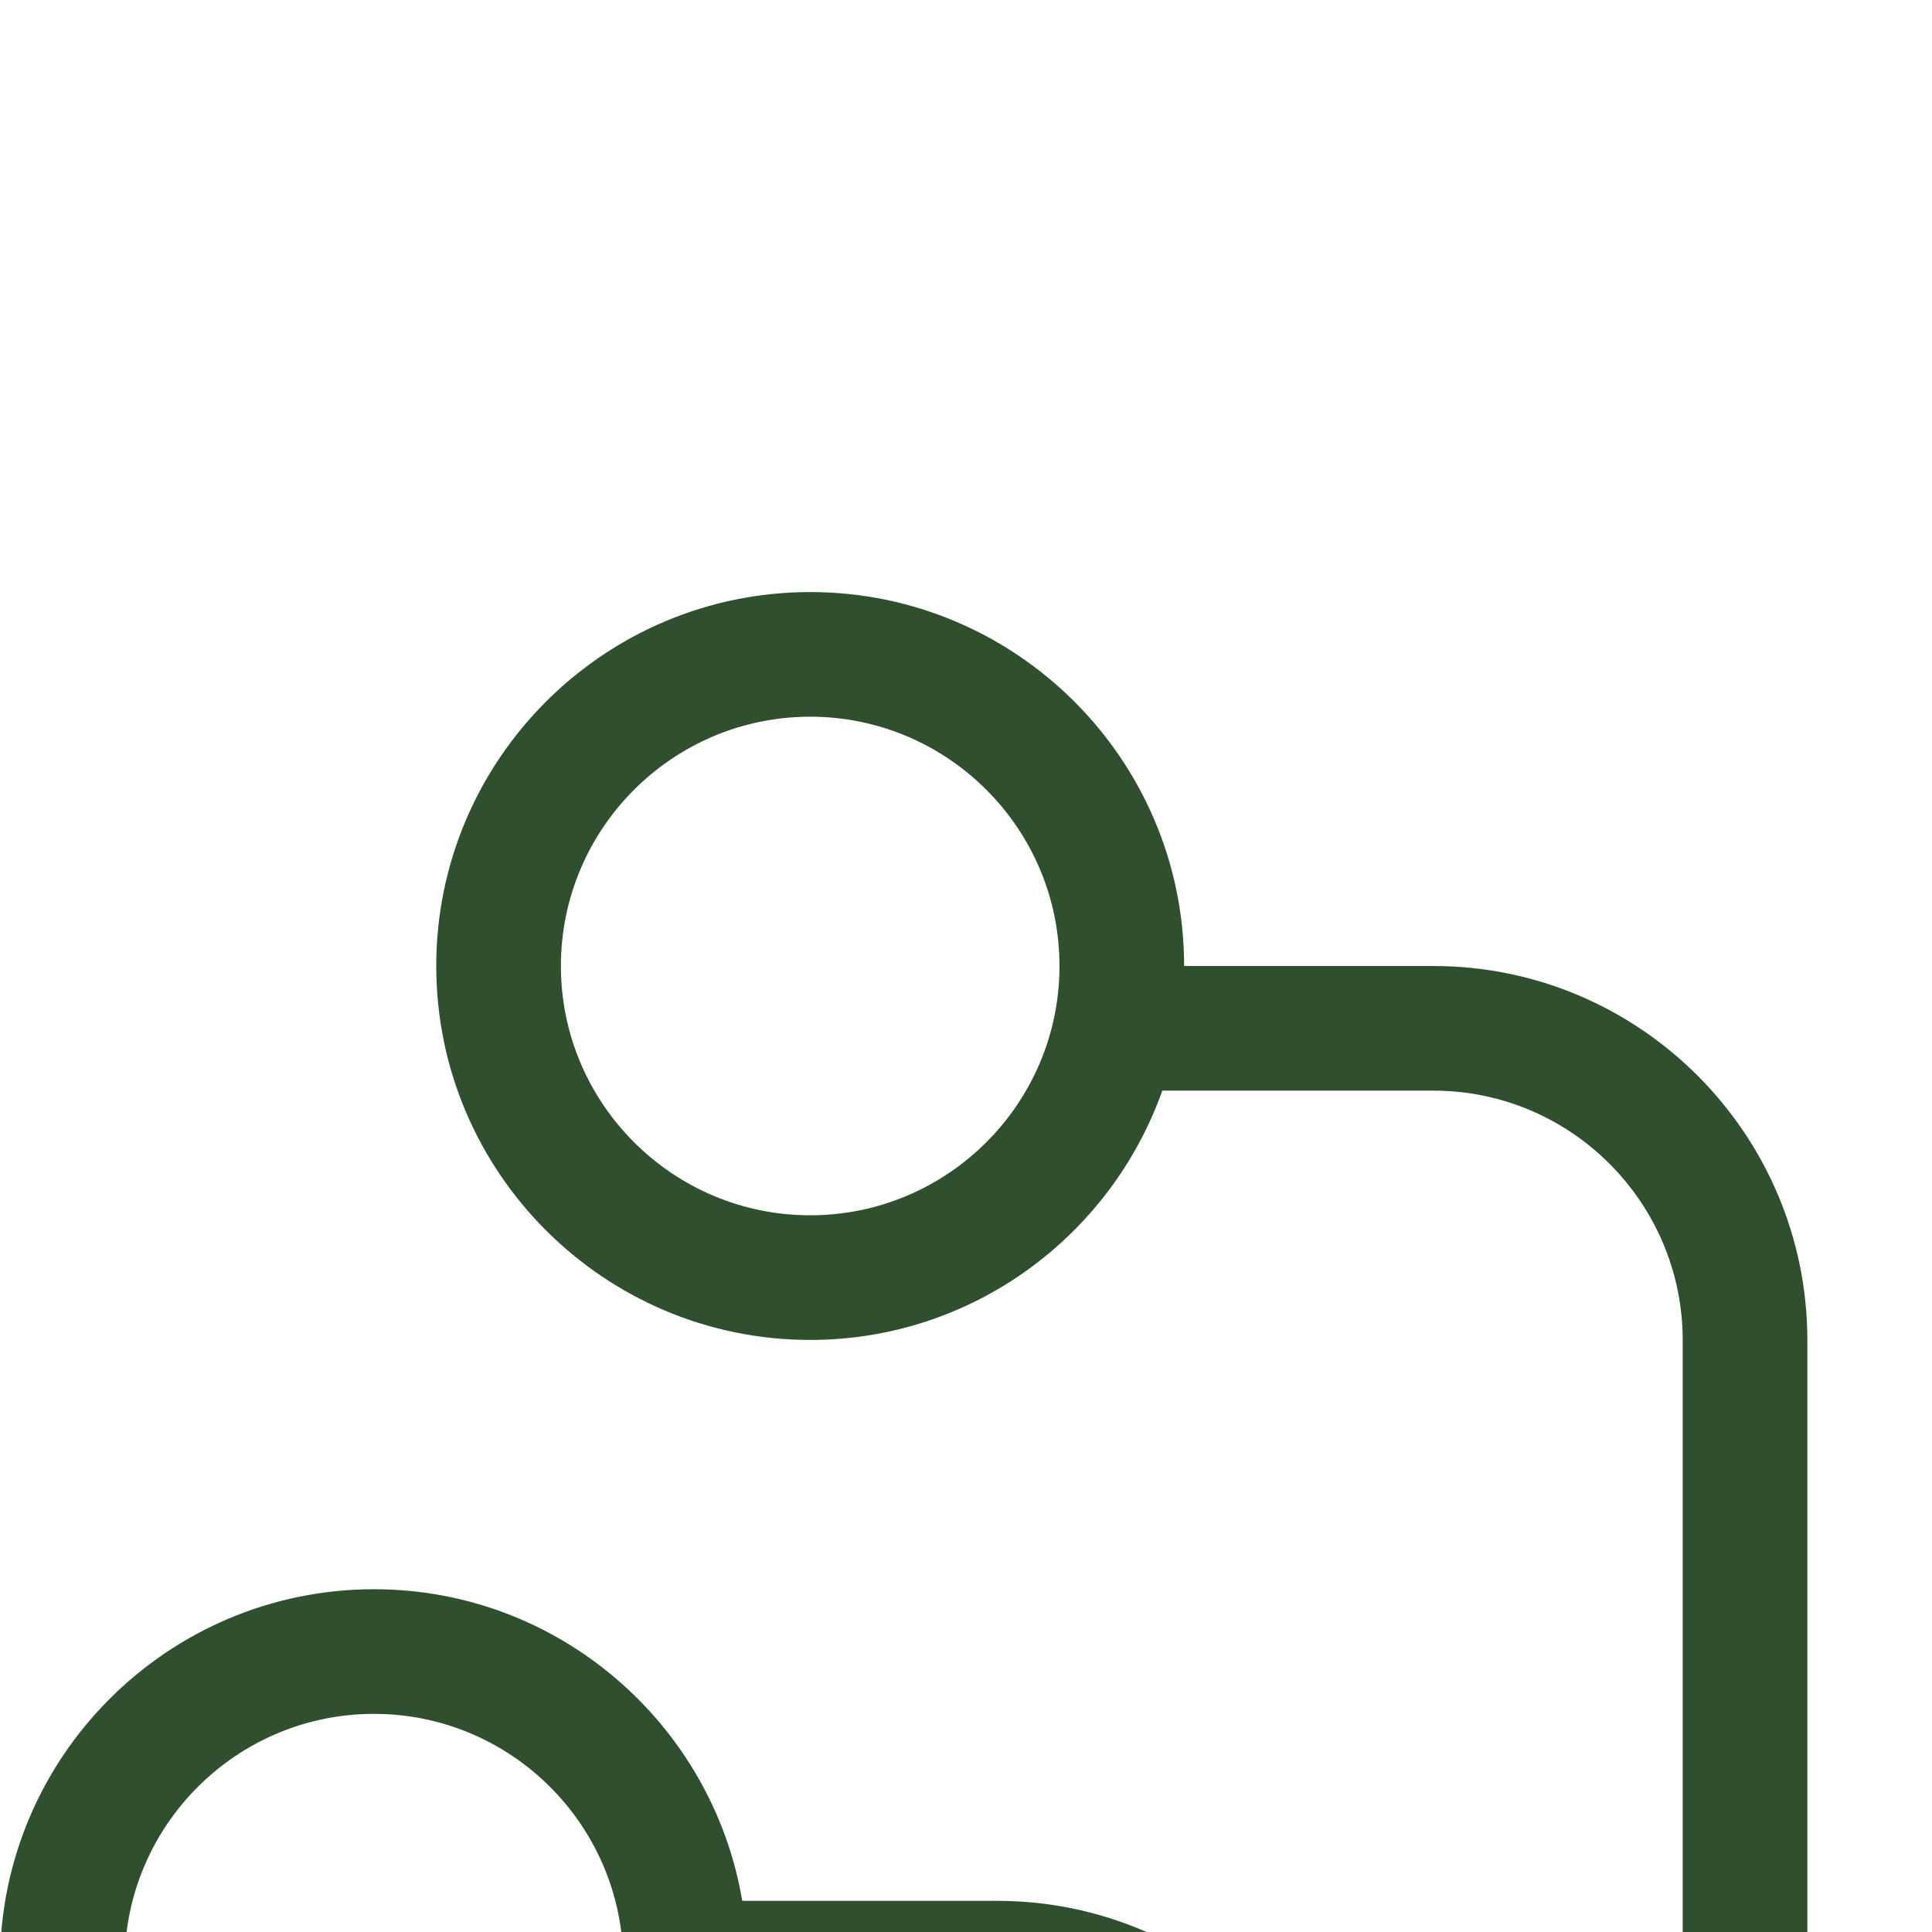
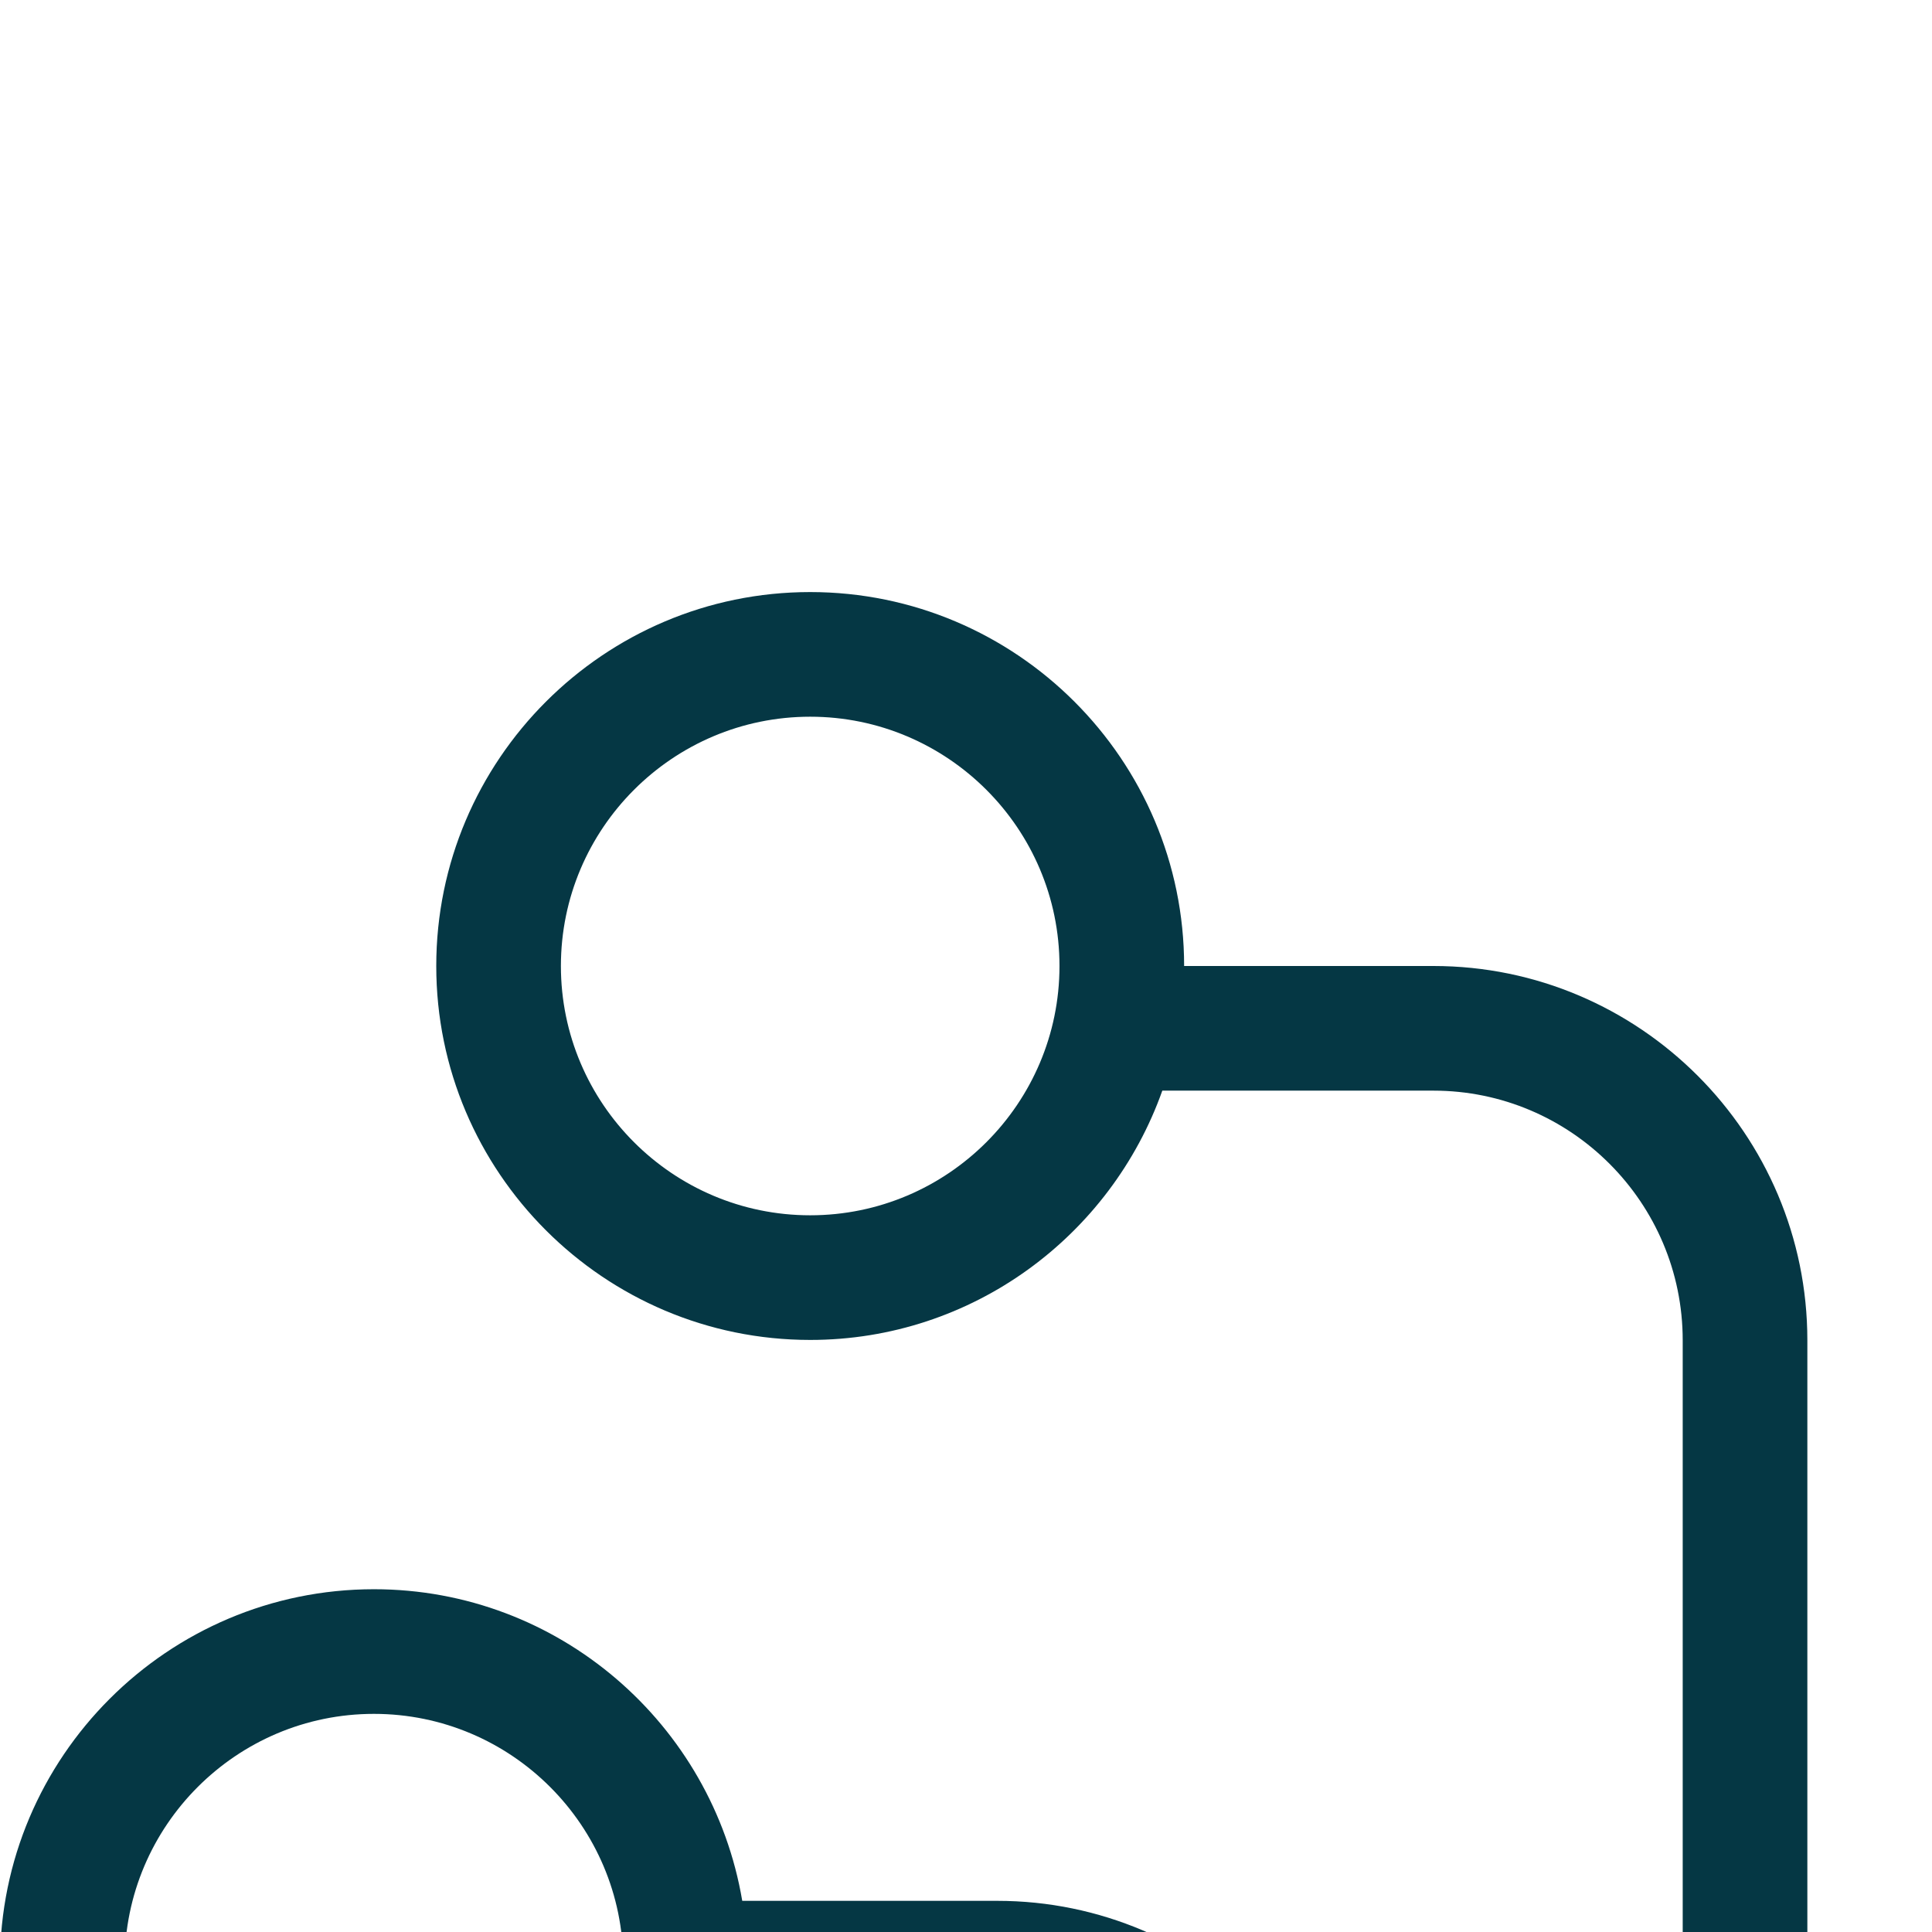
- <svg xmlns="http://www.w3.org/2000/svg" fill="#2f4f2f" height="200px" width="200px" version="1.1" id="Layer_1" viewBox="0 0 124 124" xml:space="preserve">
+ <svg xmlns="http://www.w3.org/2000/svg" fill="#053744" height="200px" width="200px" version="1.1" id="Layer_1" viewBox="0 0 124 124" xml:space="preserve">
  <g>
    <g>
      <g>
        <path d="M200,122c-11.869,0-21.725,8.668-23.639,20H160c-13.234,0-24,10.76-24,23.986V210h8v-44.014     c0-8.814,7.178-15.986,16-15.986h16.361c1.913,11.332,11.77,20,23.639,20c13.234,0,24-10.766,24-24S213.234,122,200,122z      M200,162c-8.822,0-16-7.178-16-16s7.178-16,16-16s16,7.178,16,16S208.822,162,200,162z" />
        <path d="M92,62H76c0-13.234-10.766-24-24-24S28,48.766,28,62s10.766,24,24,24c10.426,0,19.295-6.693,22.6-16H92     c8.822,0,16,7.188,16,16.024V210h8V86.024C116,72.777,105.234,62,92,62z M52,78c-8.822,0-16-7.178-16-16s7.178-16,16-16     s16,7.178,16,16S60.822,78,52,78z" />
        <path d="M64,122H47.639c-1.914-11.332-11.77-20-23.639-20c-13.234,0-24,10.766-24,24s10.766,24,24,24     c11.869,0,21.725-8.668,23.639-20H64c8.822,0,16,7.184,16,16.014V210h8v-63.986C88,132.774,77.234,122,64,122z M24,142     c-8.822,0-16-7.178-16-16s7.178-16,16-16s16,7.178,16,16C40,134.822,32.822,142,24,142z" />
        <path d="M163.461,94h12.9c1.913,11.332,11.77,20,23.639,20c13.234,0,24-10.766,24-24s-10.766-24-24-24     c-11.869,0-21.725,8.668-23.639,20h-12.9c-6.297,0-11.42-5.125-11.42-11.426V14h-8v60.574C144.041,85.285,152.752,94,163.461,94z      M200,74c8.822,0,16,7.178,16,16s-7.178,16-16,16s-16-7.178-16-16S191.178,74,200,74z" />
      </g>
    </g>
  </g>
</svg>
